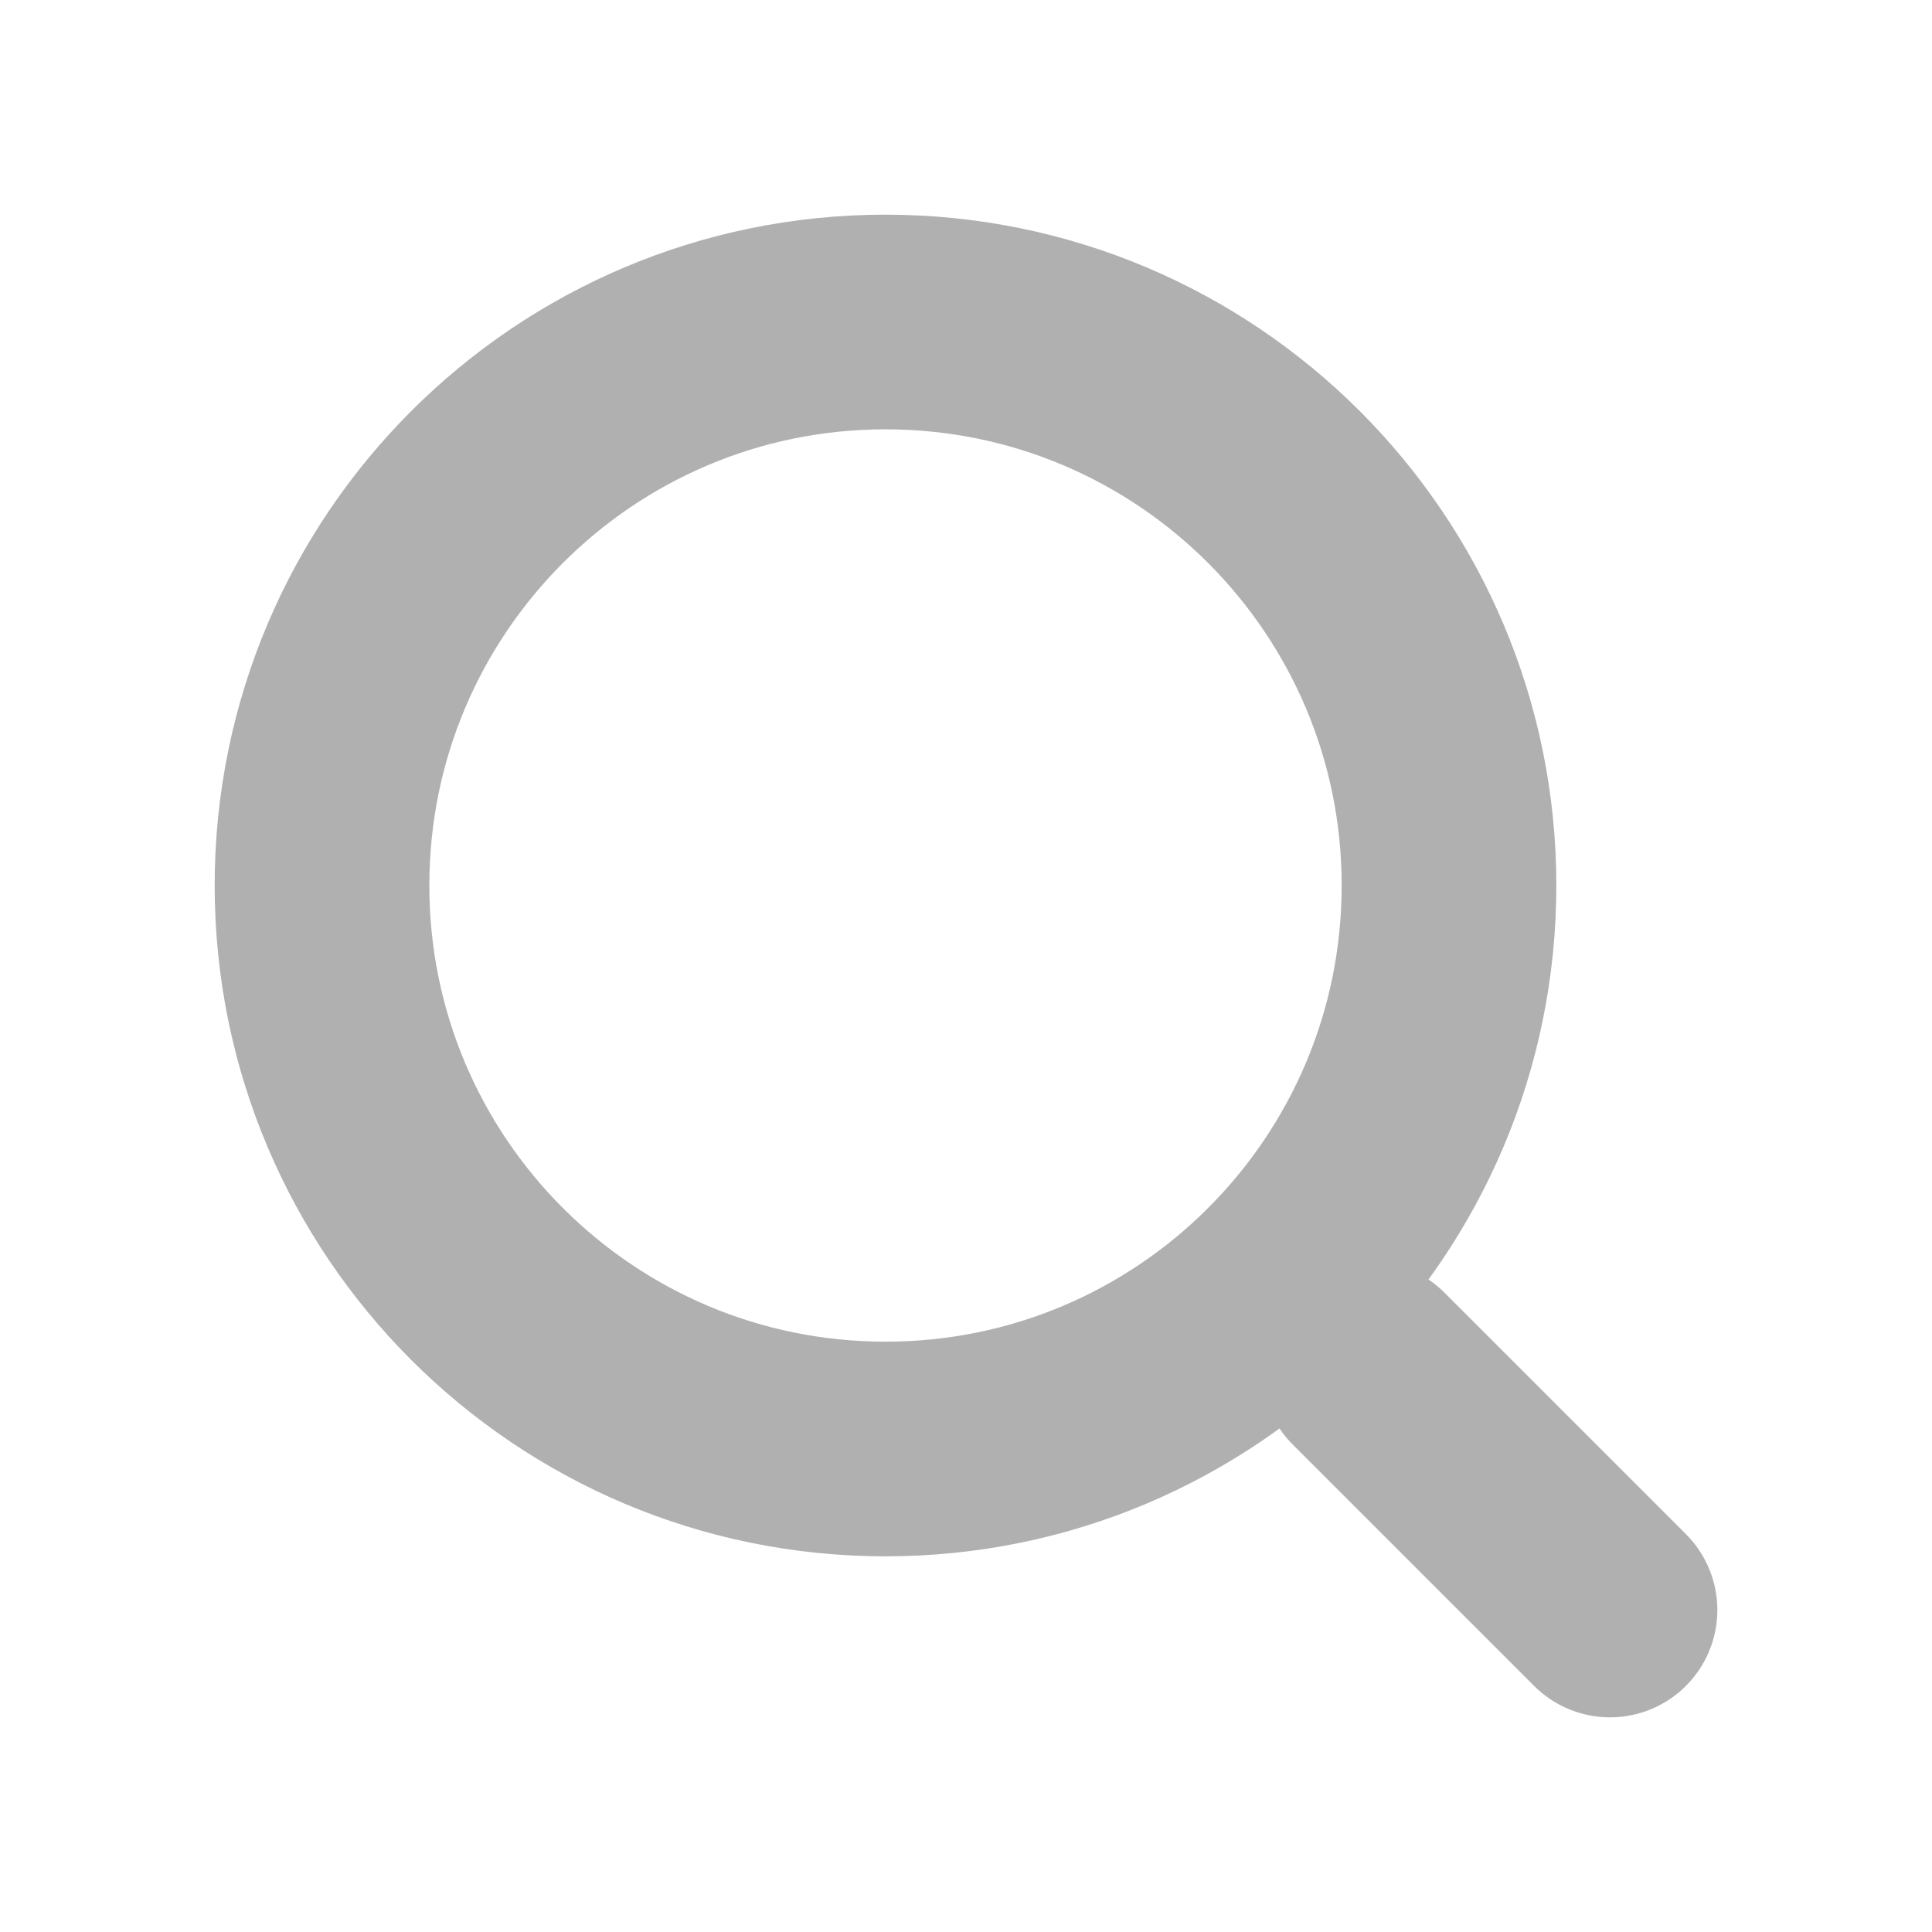
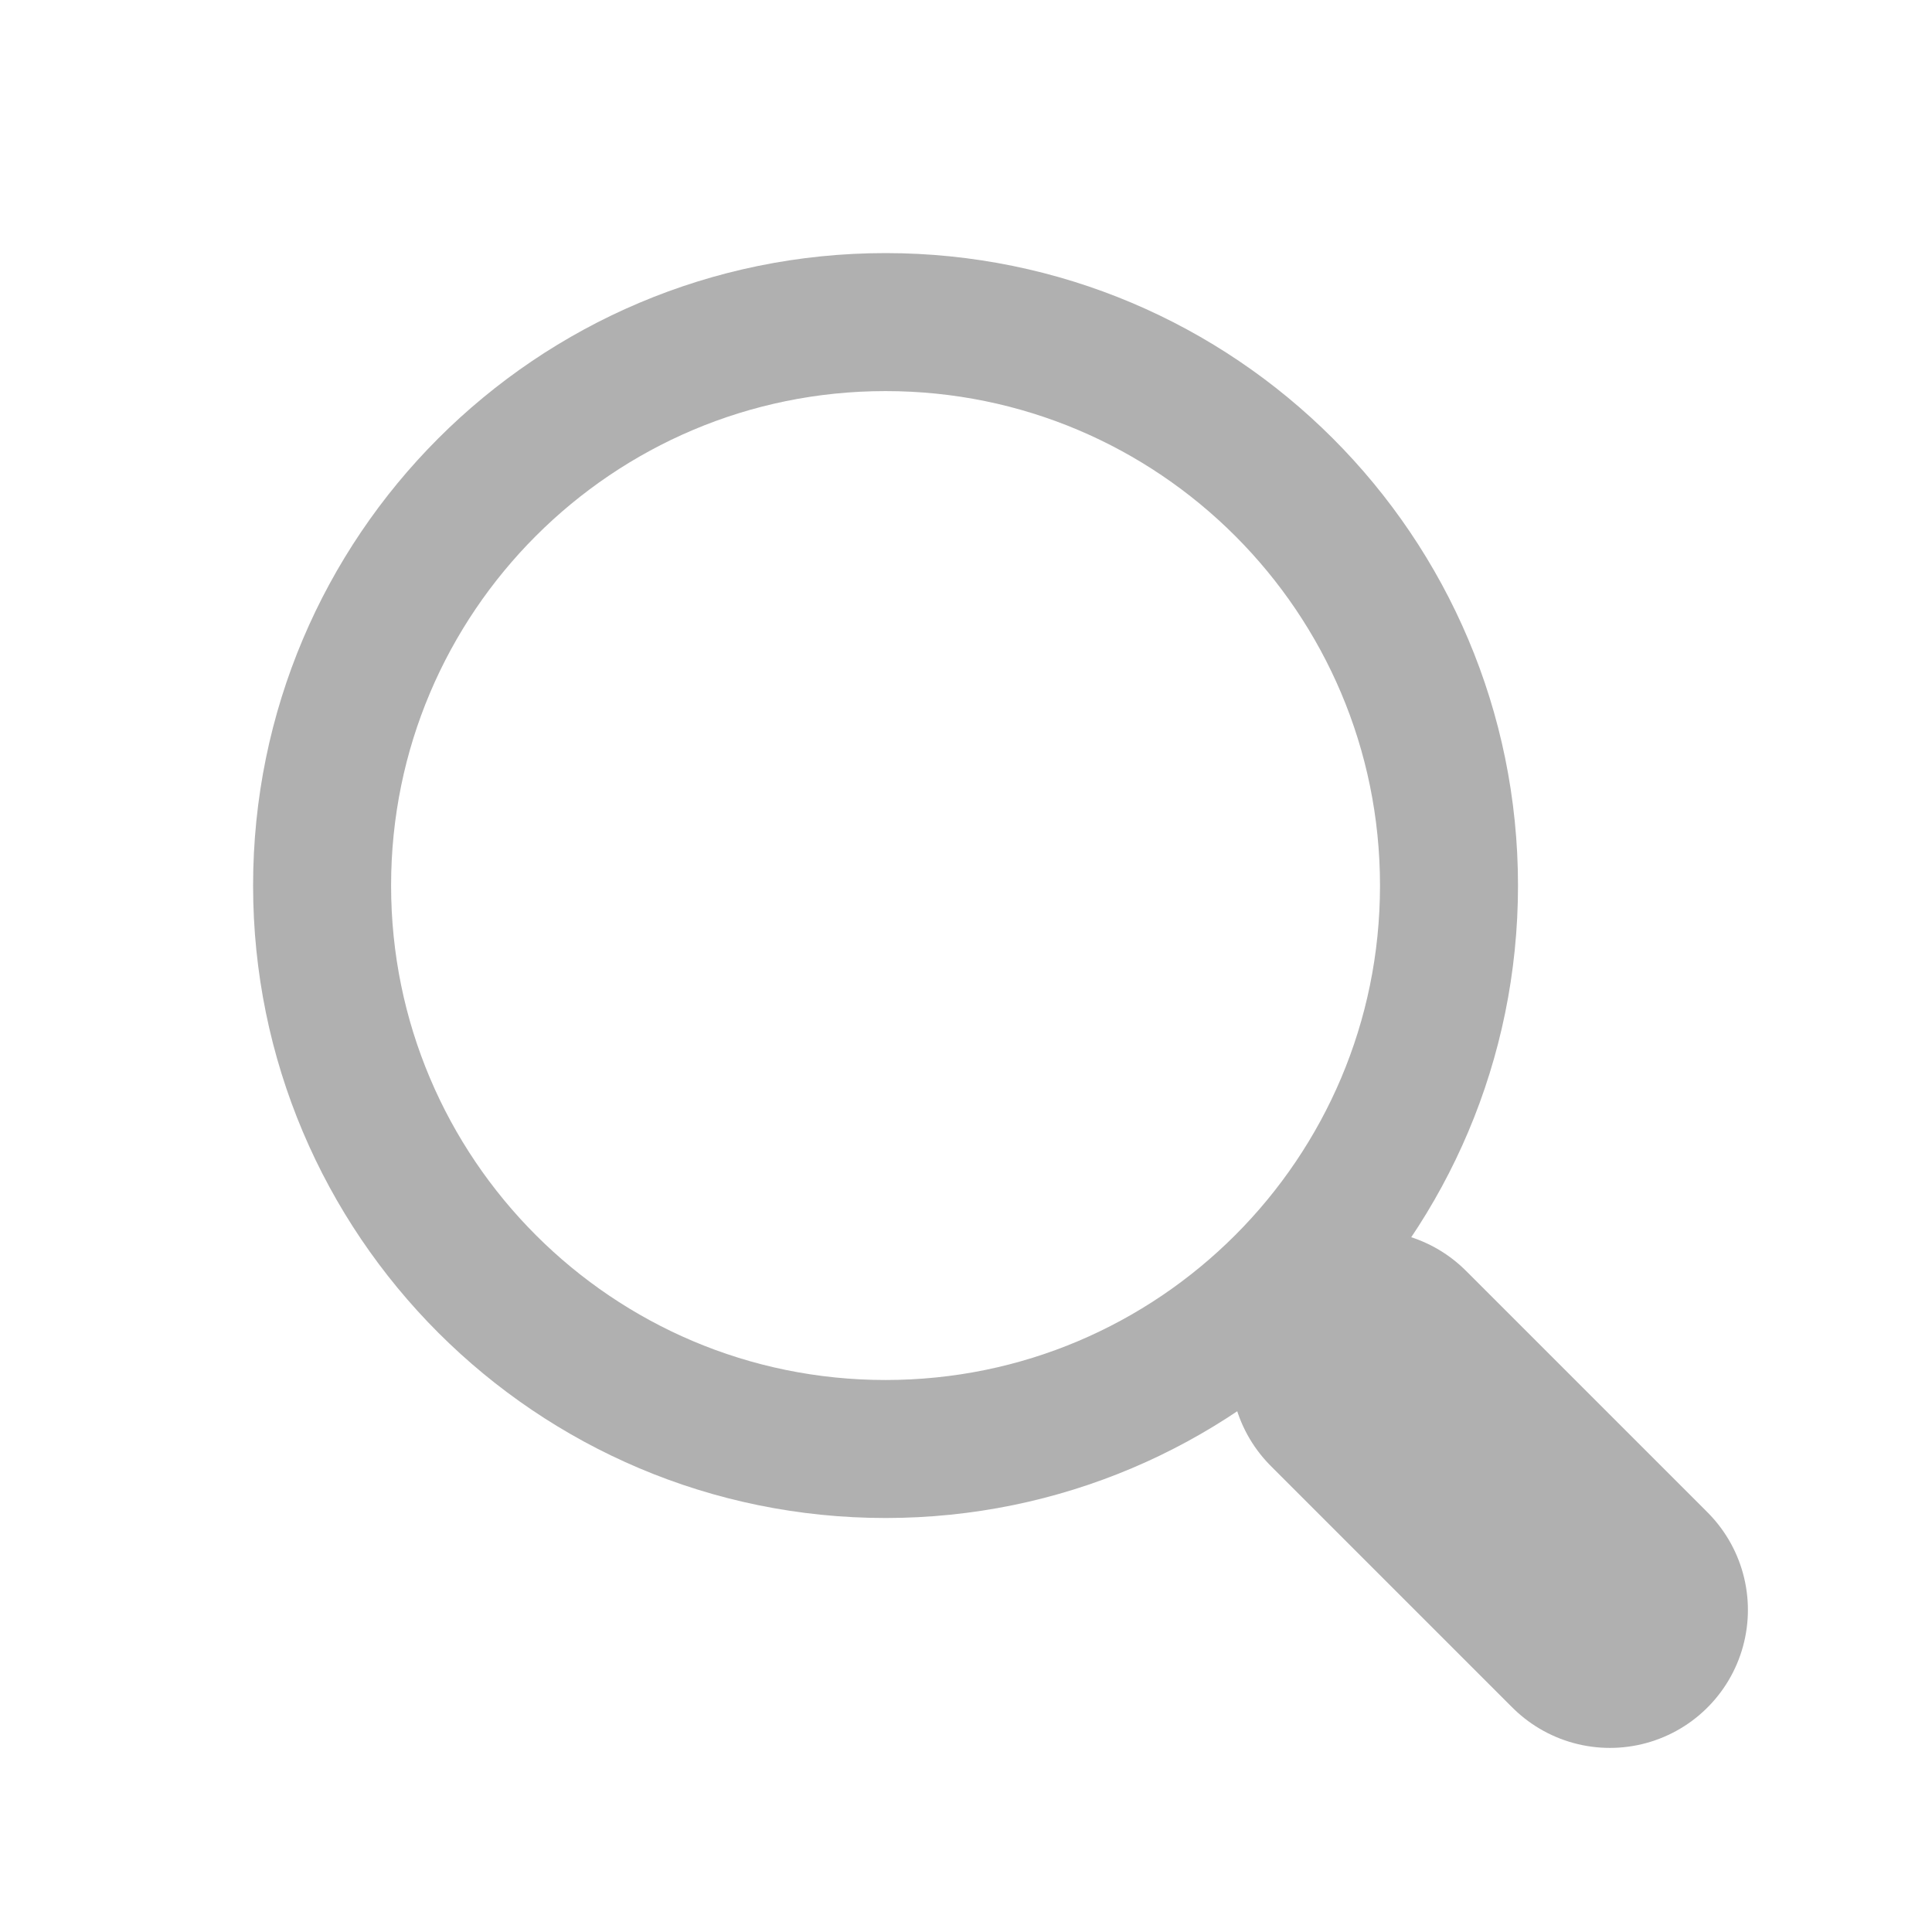
- <svg xmlns="http://www.w3.org/2000/svg" width="18" height="18" viewBox="0 0 18 18" fill="none">
-   <circle cx="8.25" cy="8.25" r="5.25" stroke="#B0B0B0" stroke-width="2" />
-   <path d="M15 15L12.75 12.75" stroke="#B0B0B0" stroke-width="2" stroke-linecap="round" />
+ <svg xmlns="http://www.w3.org/2000/svg" width="14" height="14" viewBox="0 0 14 14" fill="none">
+   <circle cx="6.417" cy="6.417" r="4.083" stroke="#B0B0B0" />
+   <path d="M11.666 11.666L9.916 9.916" stroke="#B0B0B0" stroke-width="2" stroke-linecap="round" />
</svg>
